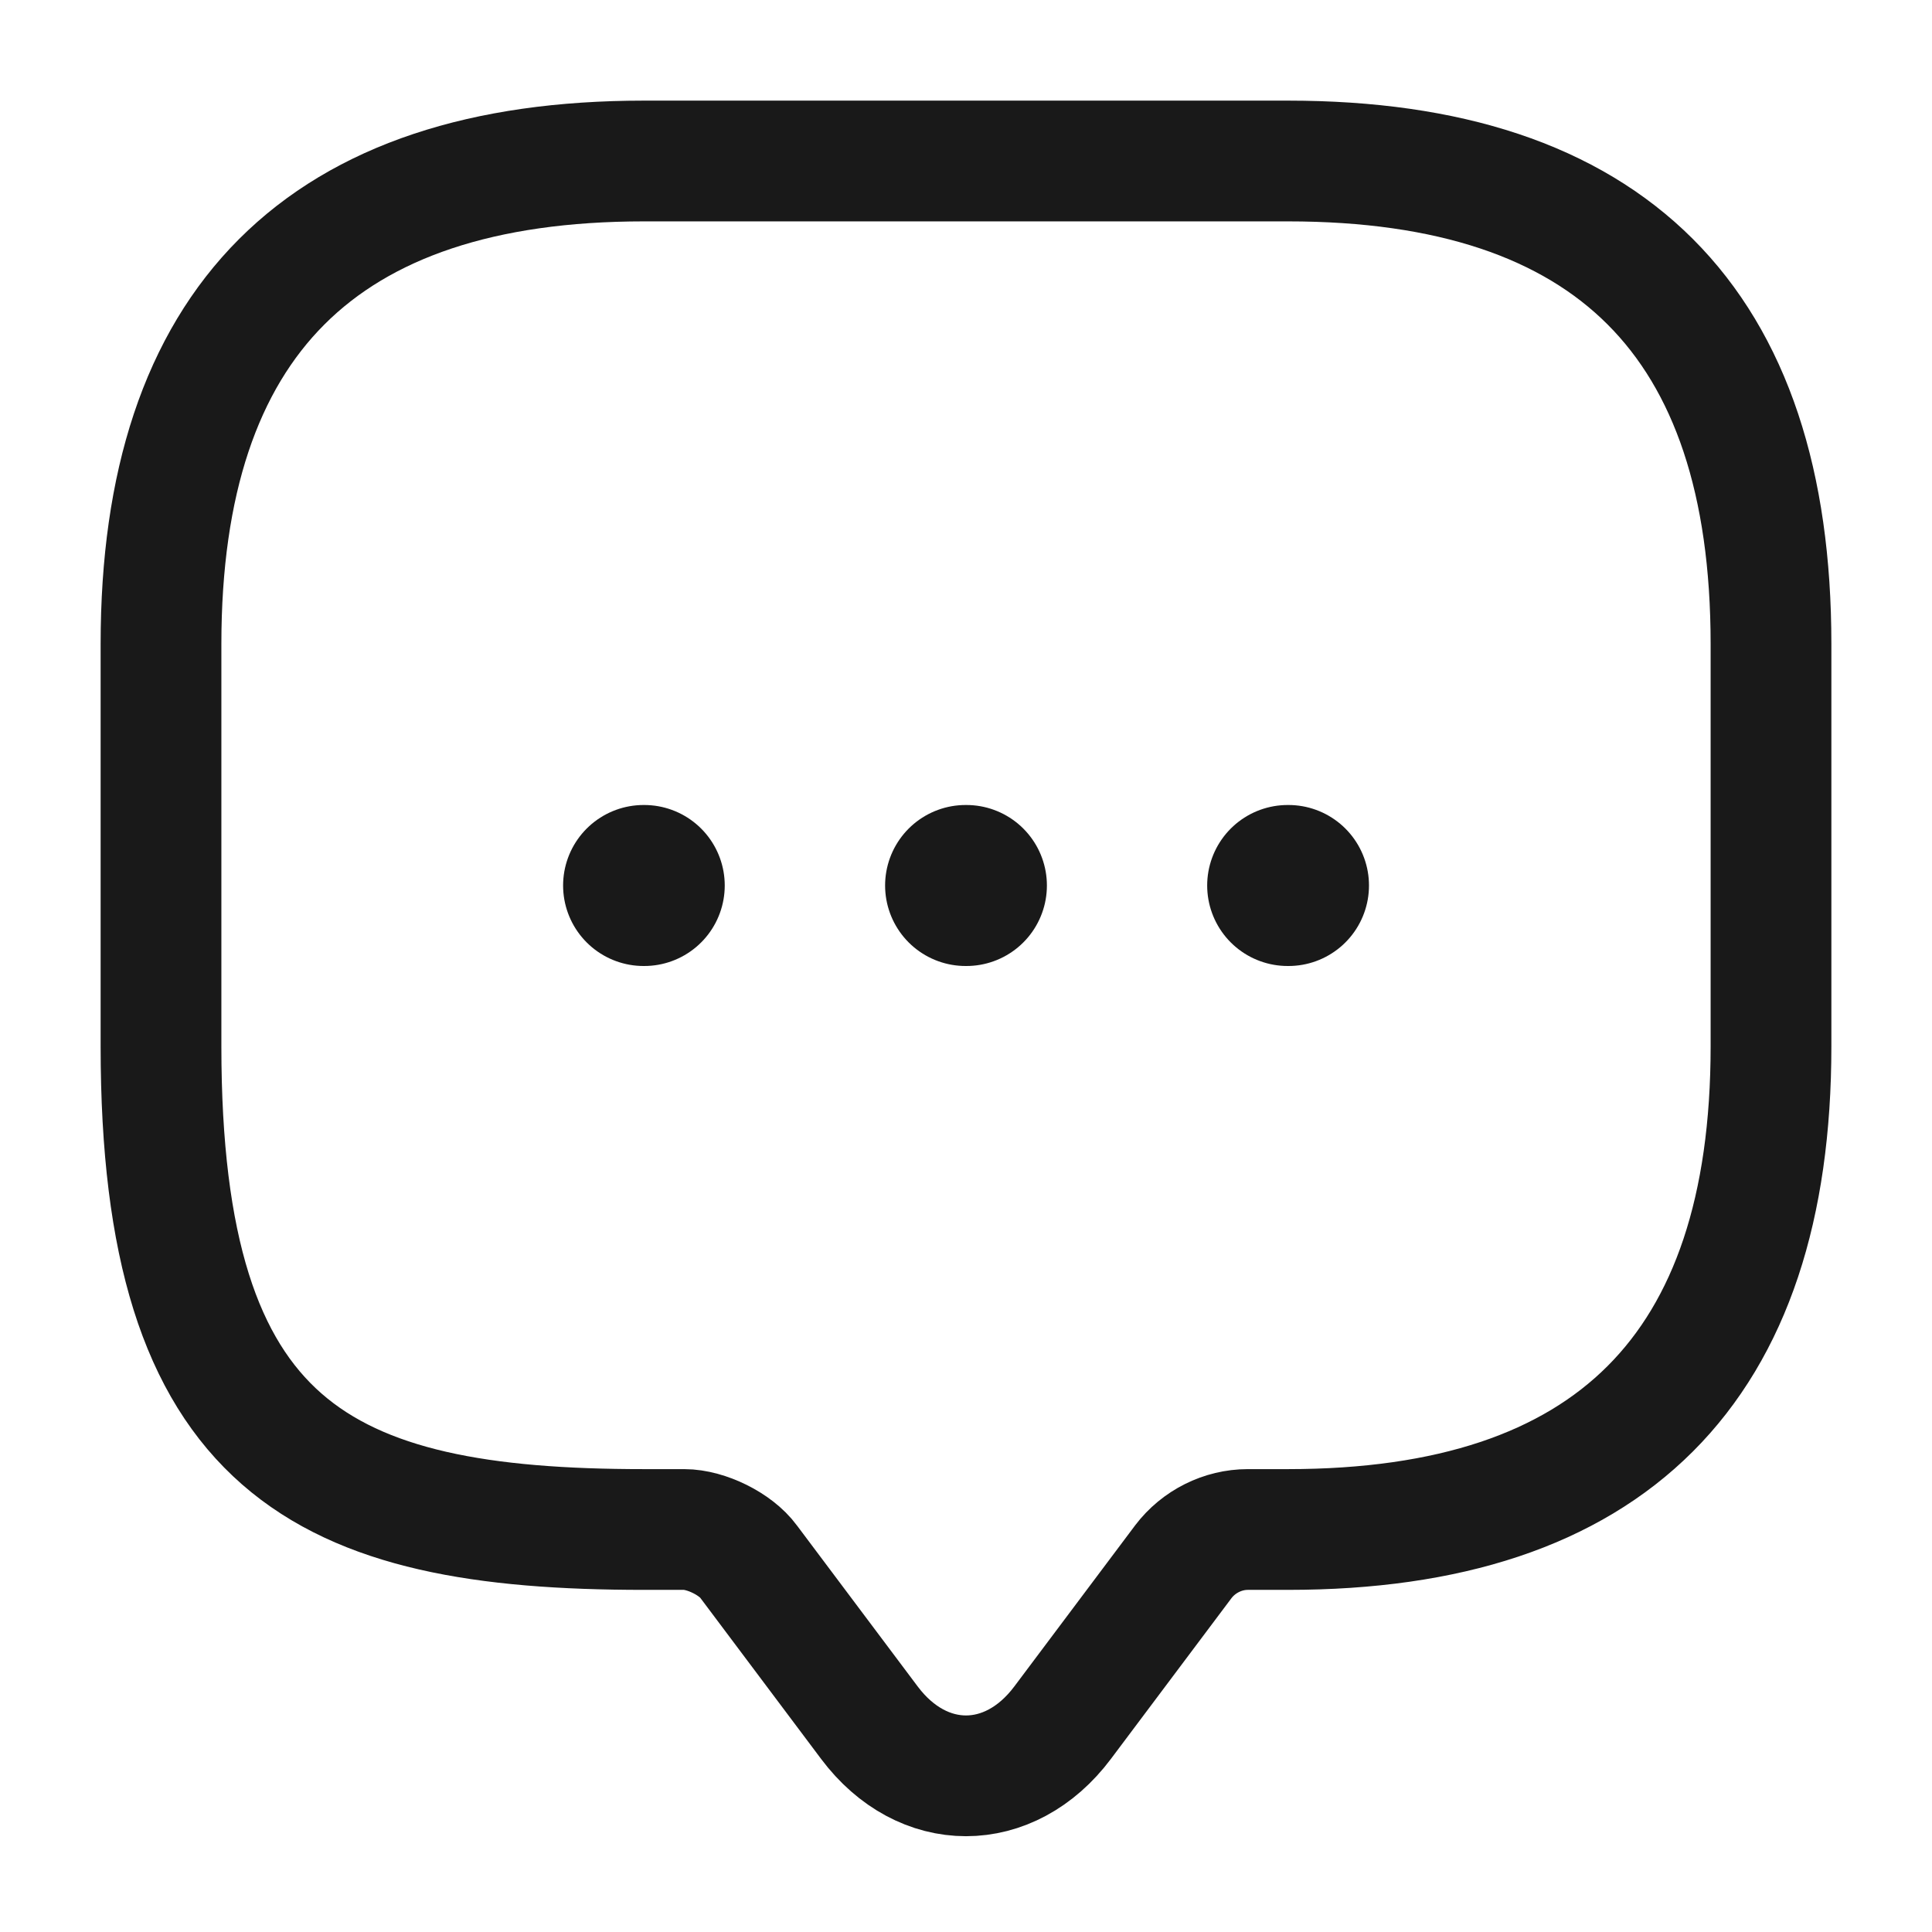
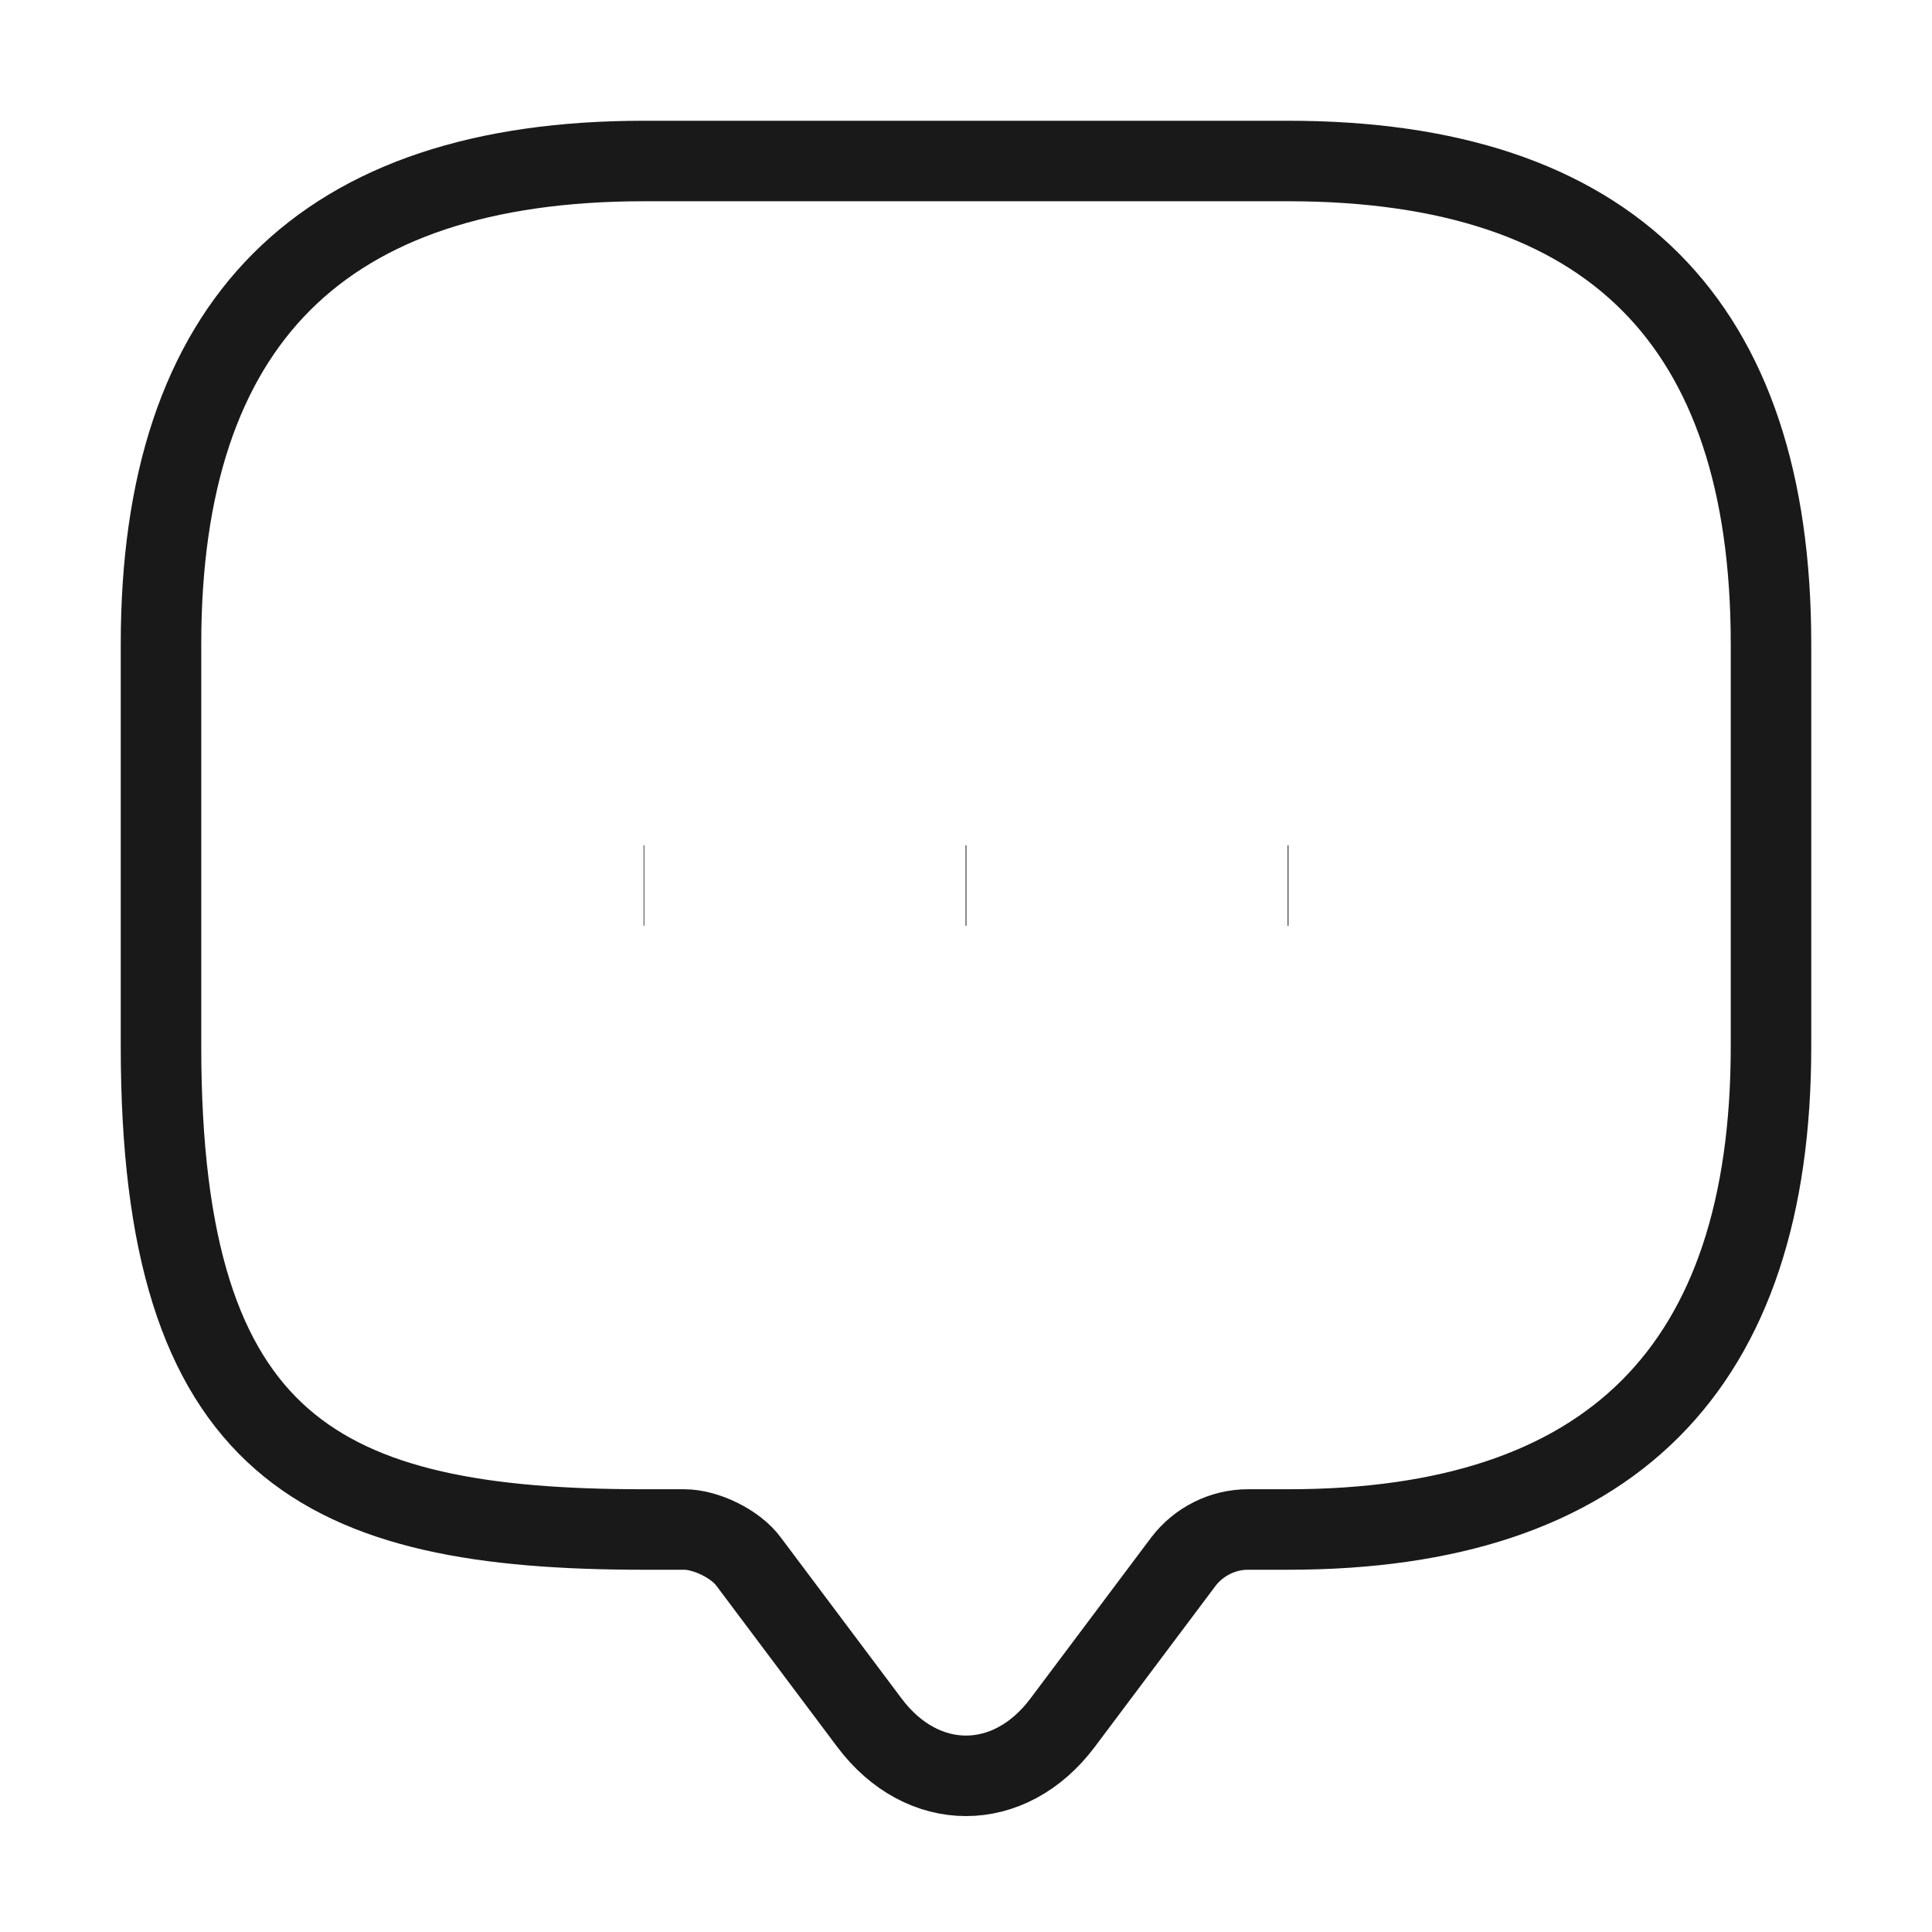
<svg xmlns="http://www.w3.org/2000/svg" width="24" height="24" viewBox="0 0 24 24" fill="none">
-   <path d="M8.5 19H8c-4 0-6-1-6-6V8c0-4 2-6 6-6h8c4 0 6 2 6 6v5c0 4-2 6-6 6h-.5c-.31 0-.61.15-.8.4l-1.5 2c-.66.88-1.74.88-2.4 0l-1.5-2c-.16-.22-.53-.4-.8-.4z" stroke="#191919" stroke-width="1.5" stroke-miterlimit="10" stroke-linecap="round" stroke-linejoin="round" />
-   <path d="M15.996 11h.01M11.995 11h.01M7.995 11h.008" stroke="#191919" stroke-width="2" stroke-linecap="round" stroke-linejoin="round" />
+   <path d="M8.5 19H8c-4 0-6-1-6-6V8c0-4 2-6 6-6h8c4 0 6 2 6 6v5c0 4-2 6-6 6h-.5c-.31 0-.61.15-.8.4l-1.5 2c-.66.88-1.74.88-2.4 0l-1.5-2c-.16-.22-.53-.4-.8-.4z" stroke="#191919" strokeWidth="1.5" stroke-miterlimit="10" strokeLinecap="round" strokeLinejoin="round" />
+   <path d="M15.996 11h.01M11.995 11h.01M7.995 11h.008" stroke="#191919" strokeWidth="2" strokeLinecap="round" strokeLinejoin="round" />
</svg>
